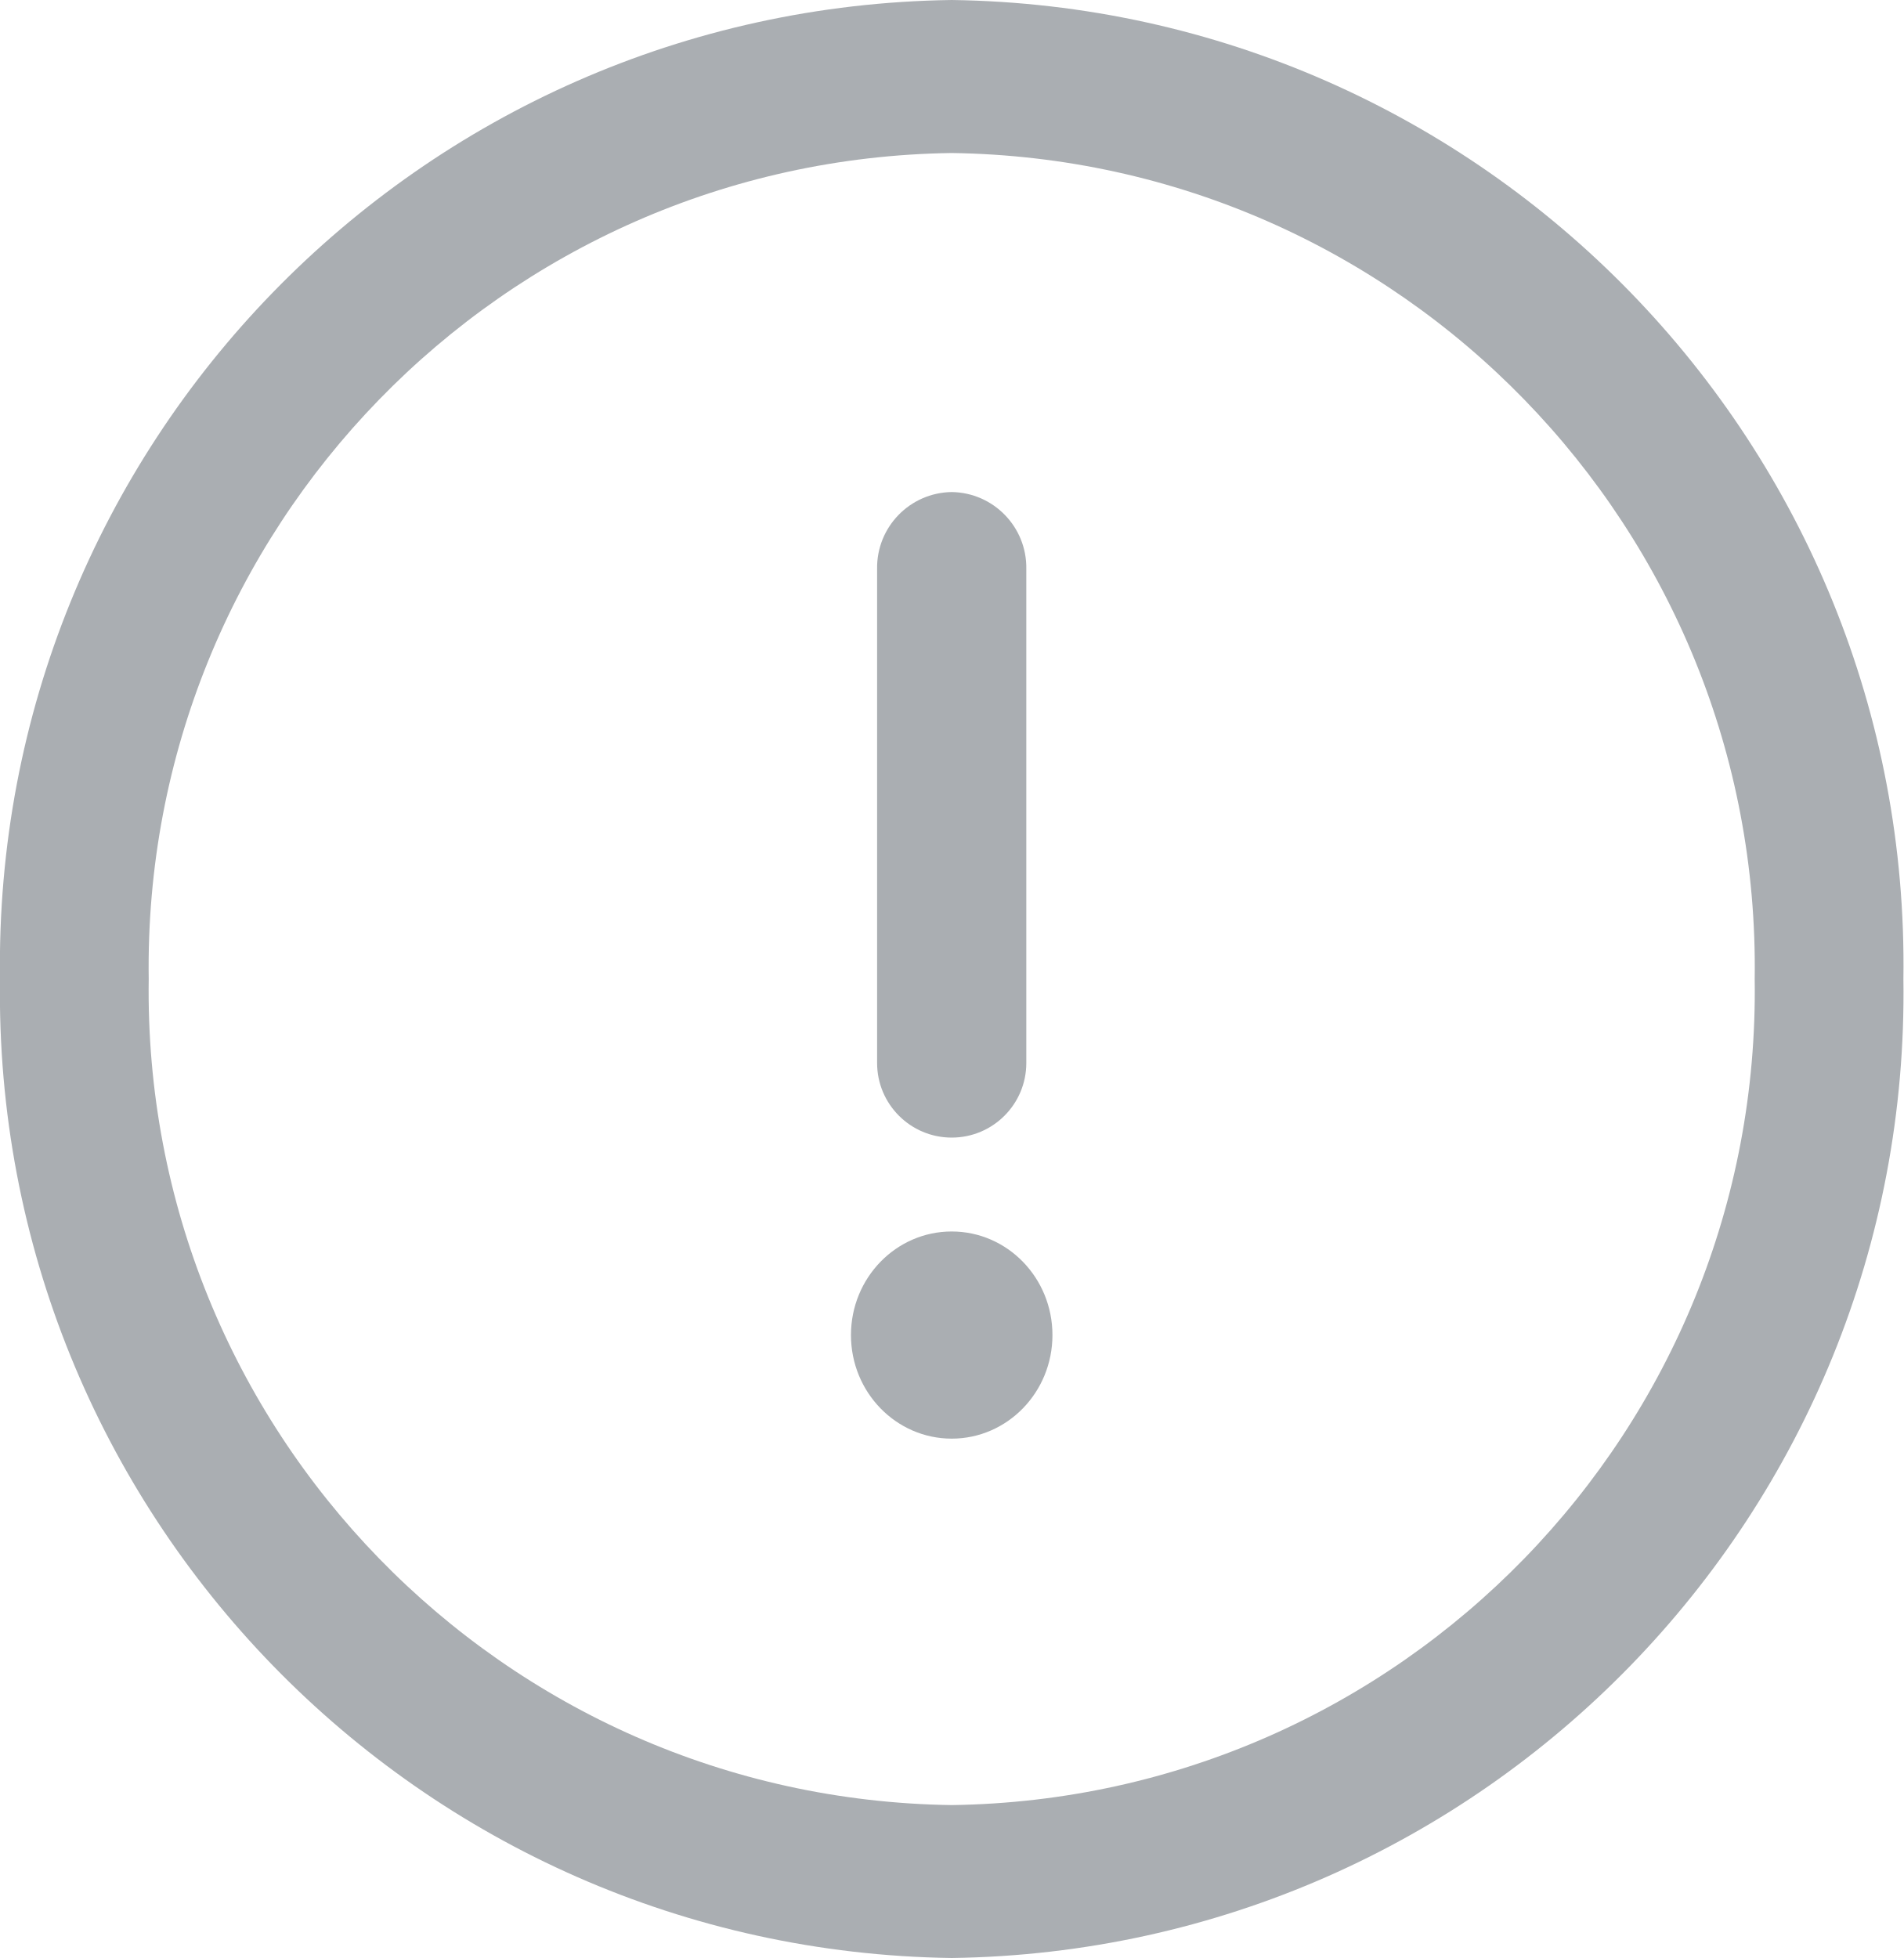
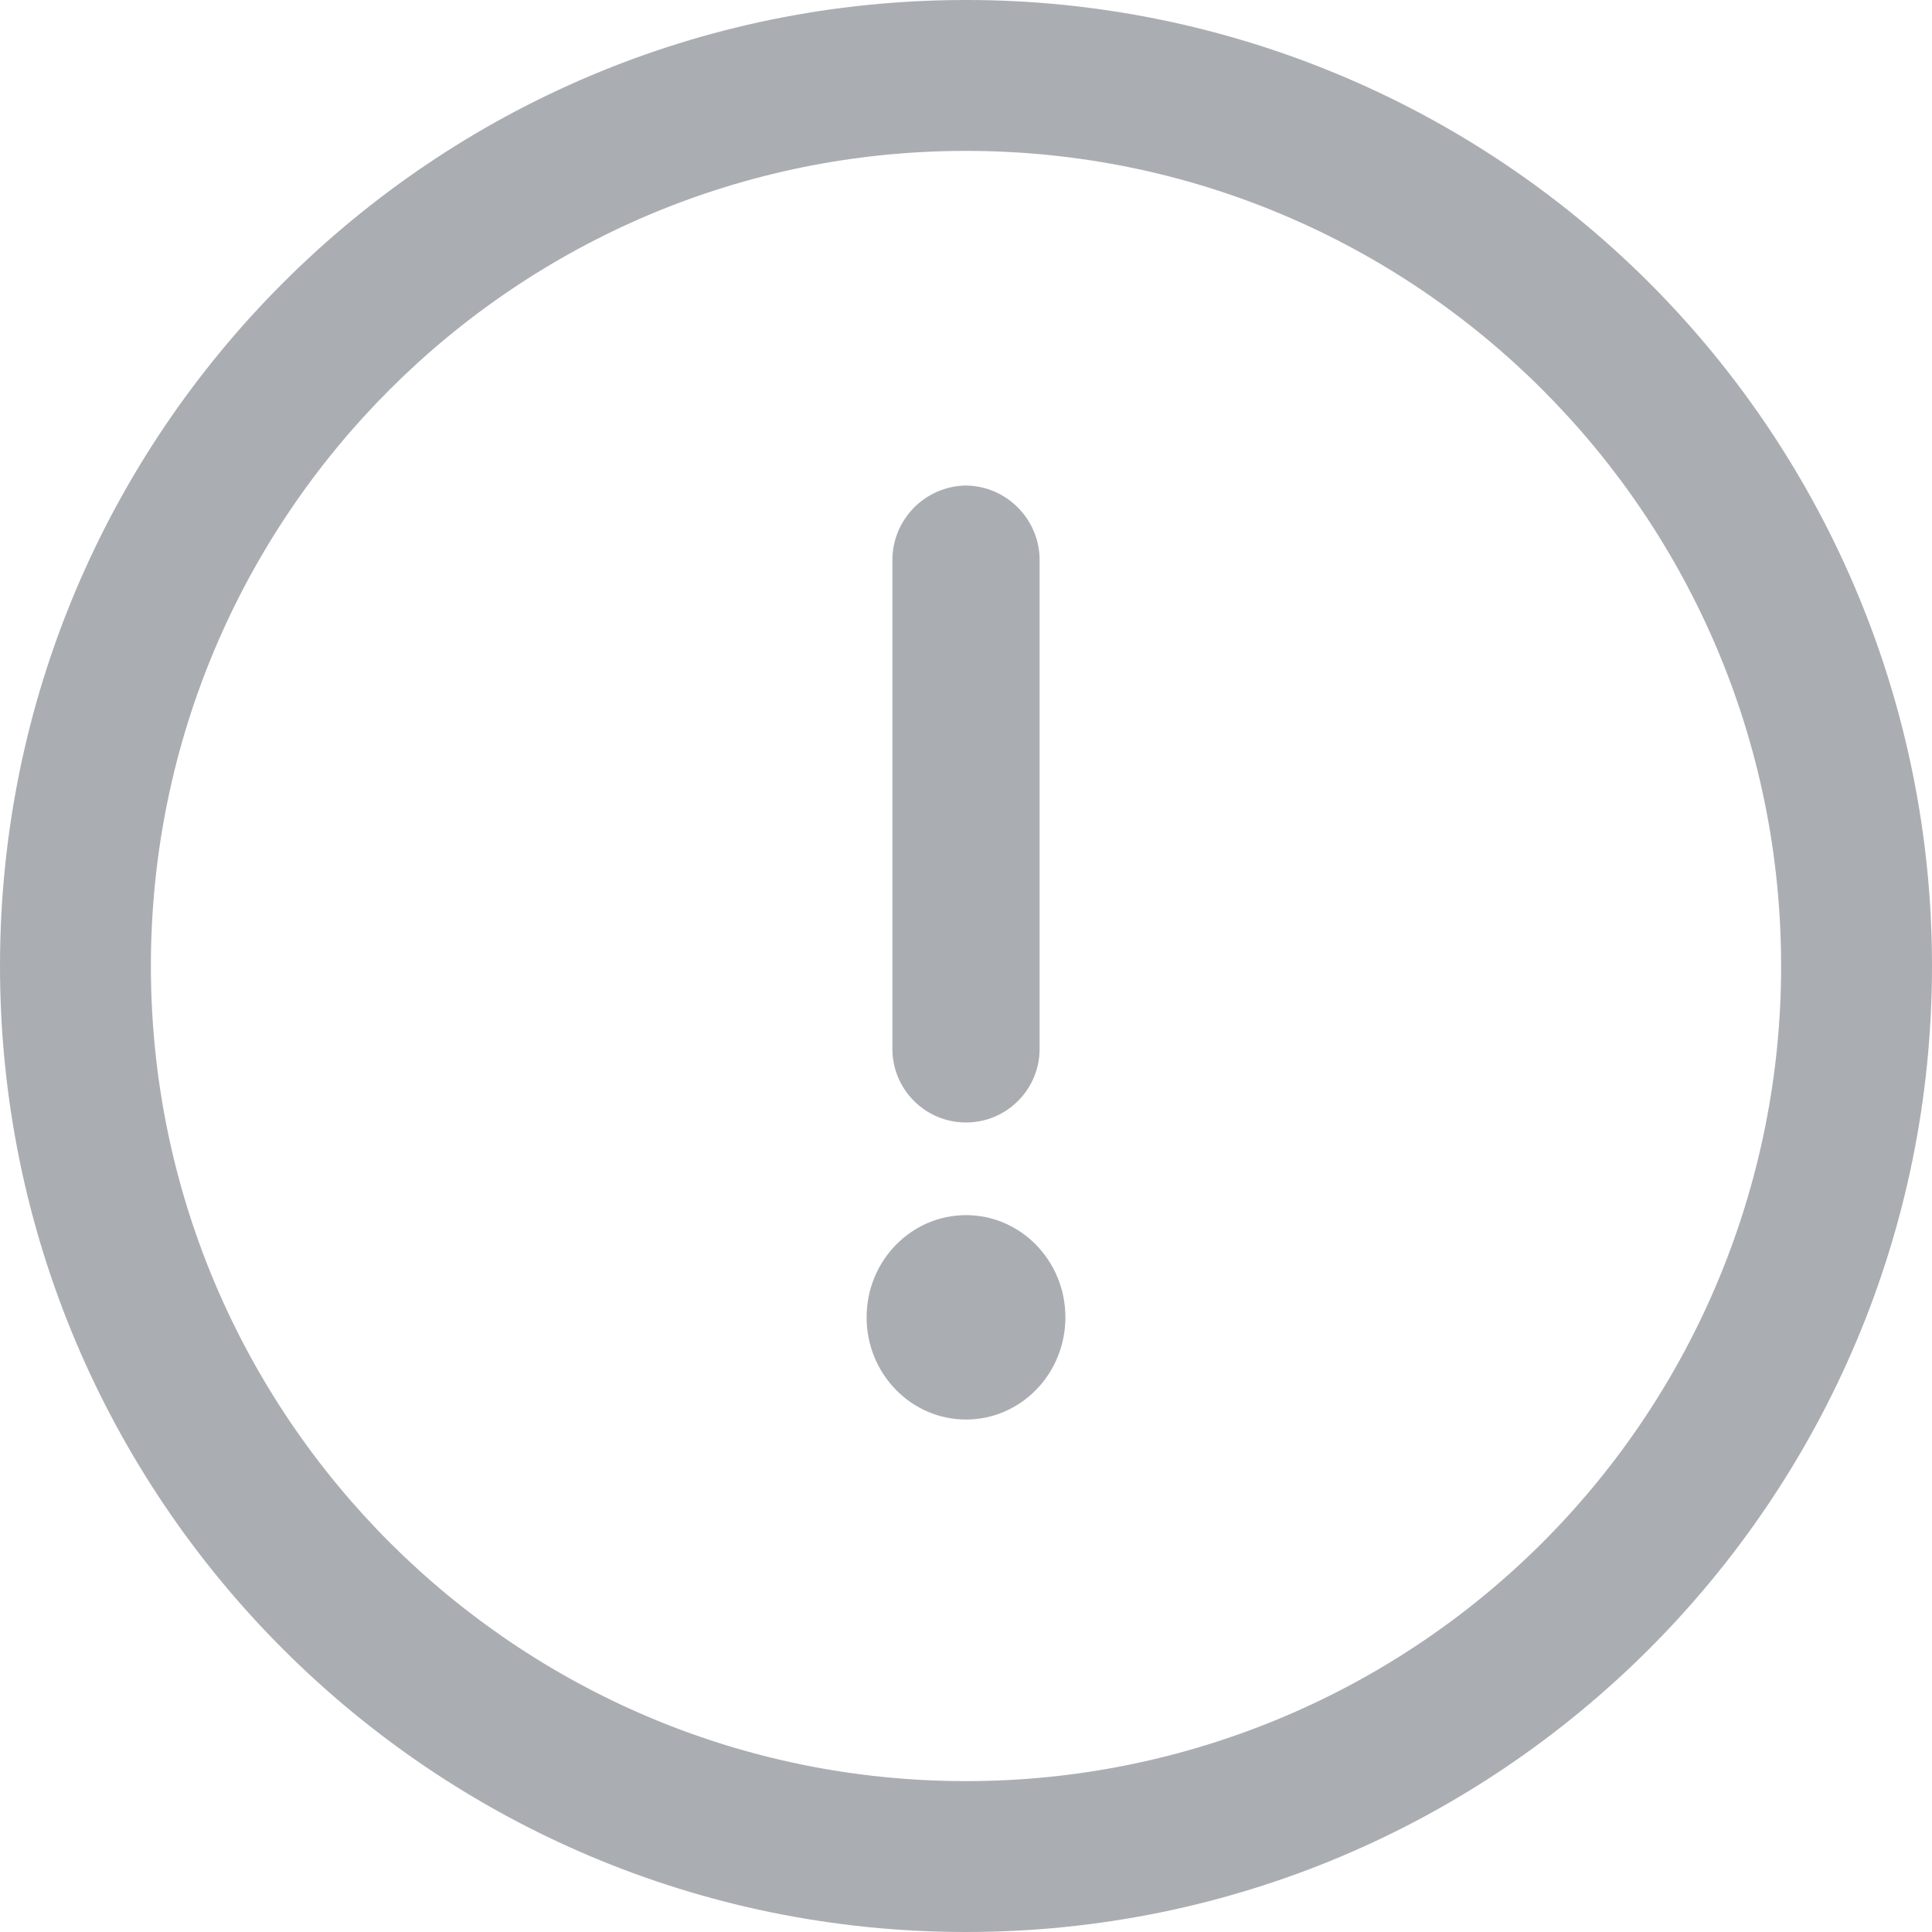
- <svg xmlns="http://www.w3.org/2000/svg" id="ico_defaultcorrection_20px" width="19.442" height="20" viewBox="0 0 19.442 20">
+ <svg xmlns="http://www.w3.org/2000/svg" id="ico_defaultcorrection_20px" width="20" height="20">
  <defs>
    <style>
            .cls-1{fill:#aaaeb2}
        </style>
  </defs>
-   <g id="그룹_2713">
-     <g id="그룹_2712">
-       <path id="패스_3043" d="M9.721 0A9.858 9.858 0 0 0 0 10a9.858 9.858 0 0 0 9.721 10 9.858 9.858 0 0 0 9.721-10A9.858 9.858 0 0 0 9.721 0zm0 18.438A8.318 8.318 0 0 1 1.519 10a8.318 8.318 0 0 1 8.2-8.437A8.318 8.318 0 0 1 17.923 10a8.318 8.318 0 0 1-8.202 8.438z" class="cls-1" />
+   <g id="그룹_2713" data-name="그룹 2713">
+     <g id="그룹_2712" data-name="그룹 2712">
+       <path id="패스_3043" data-name="패스 3043" class="cls-1" d="M10 0a10 10 0 1 0 10 10A9.994 9.994 0 0 0 10 0zm0 18.438A8.438 8.438 0 1 1 18.438 10 8.433 8.433 0 0 1 10 18.438z" />
    </g>
  </g>
-   <g id="그룹_2715" transform="translate(8.959 5.026)">
-     <g id="그룹_2714">
-       <path id="패스_3044" d="M236.762 128.877a.773.773 0 0 0-.762.784v5.048a.762.762 0 1 0 1.524 0v-5.048a.773.773 0 0 0-.762-.784z" class="cls-1" transform="translate(-236 -128.877)" />
+   <g id="그룹_2715" data-name="그룹 2715" transform="translate(9.238 5.026)">
+     <g id="그룹_2714" data-name="그룹 2714">
+       <path id="패스_3044" data-name="패스 3044" class="cls-1" d="M236.762 128.877a.773.773 0 0 0-.762.784v5.048a.762.762 0 1 0 1.524 0v-5.048a.773.773 0 0 0-.762-.784z" transform="translate(-236 -128.877)" />
    </g>
  </g>
-   <g id="그룹_2717" transform="translate(8.692 12.579)">
-     <g id="그룹_2716">
-       <ellipse id="타원_148" cx="1.029" cy="1.058" class="cls-1" rx="1.029" ry="1.058" />
+   <g id="그룹_2717" data-name="그룹 2717" transform="translate(8.971 12.579)">
+     <g id="그룹_2716" data-name="그룹 2716">
+       <ellipse id="타원_148" data-name="타원 148" class="cls-1" cx="1.029" cy="1.058" rx="1.029" ry="1.058" />
    </g>
  </g>
</svg>
